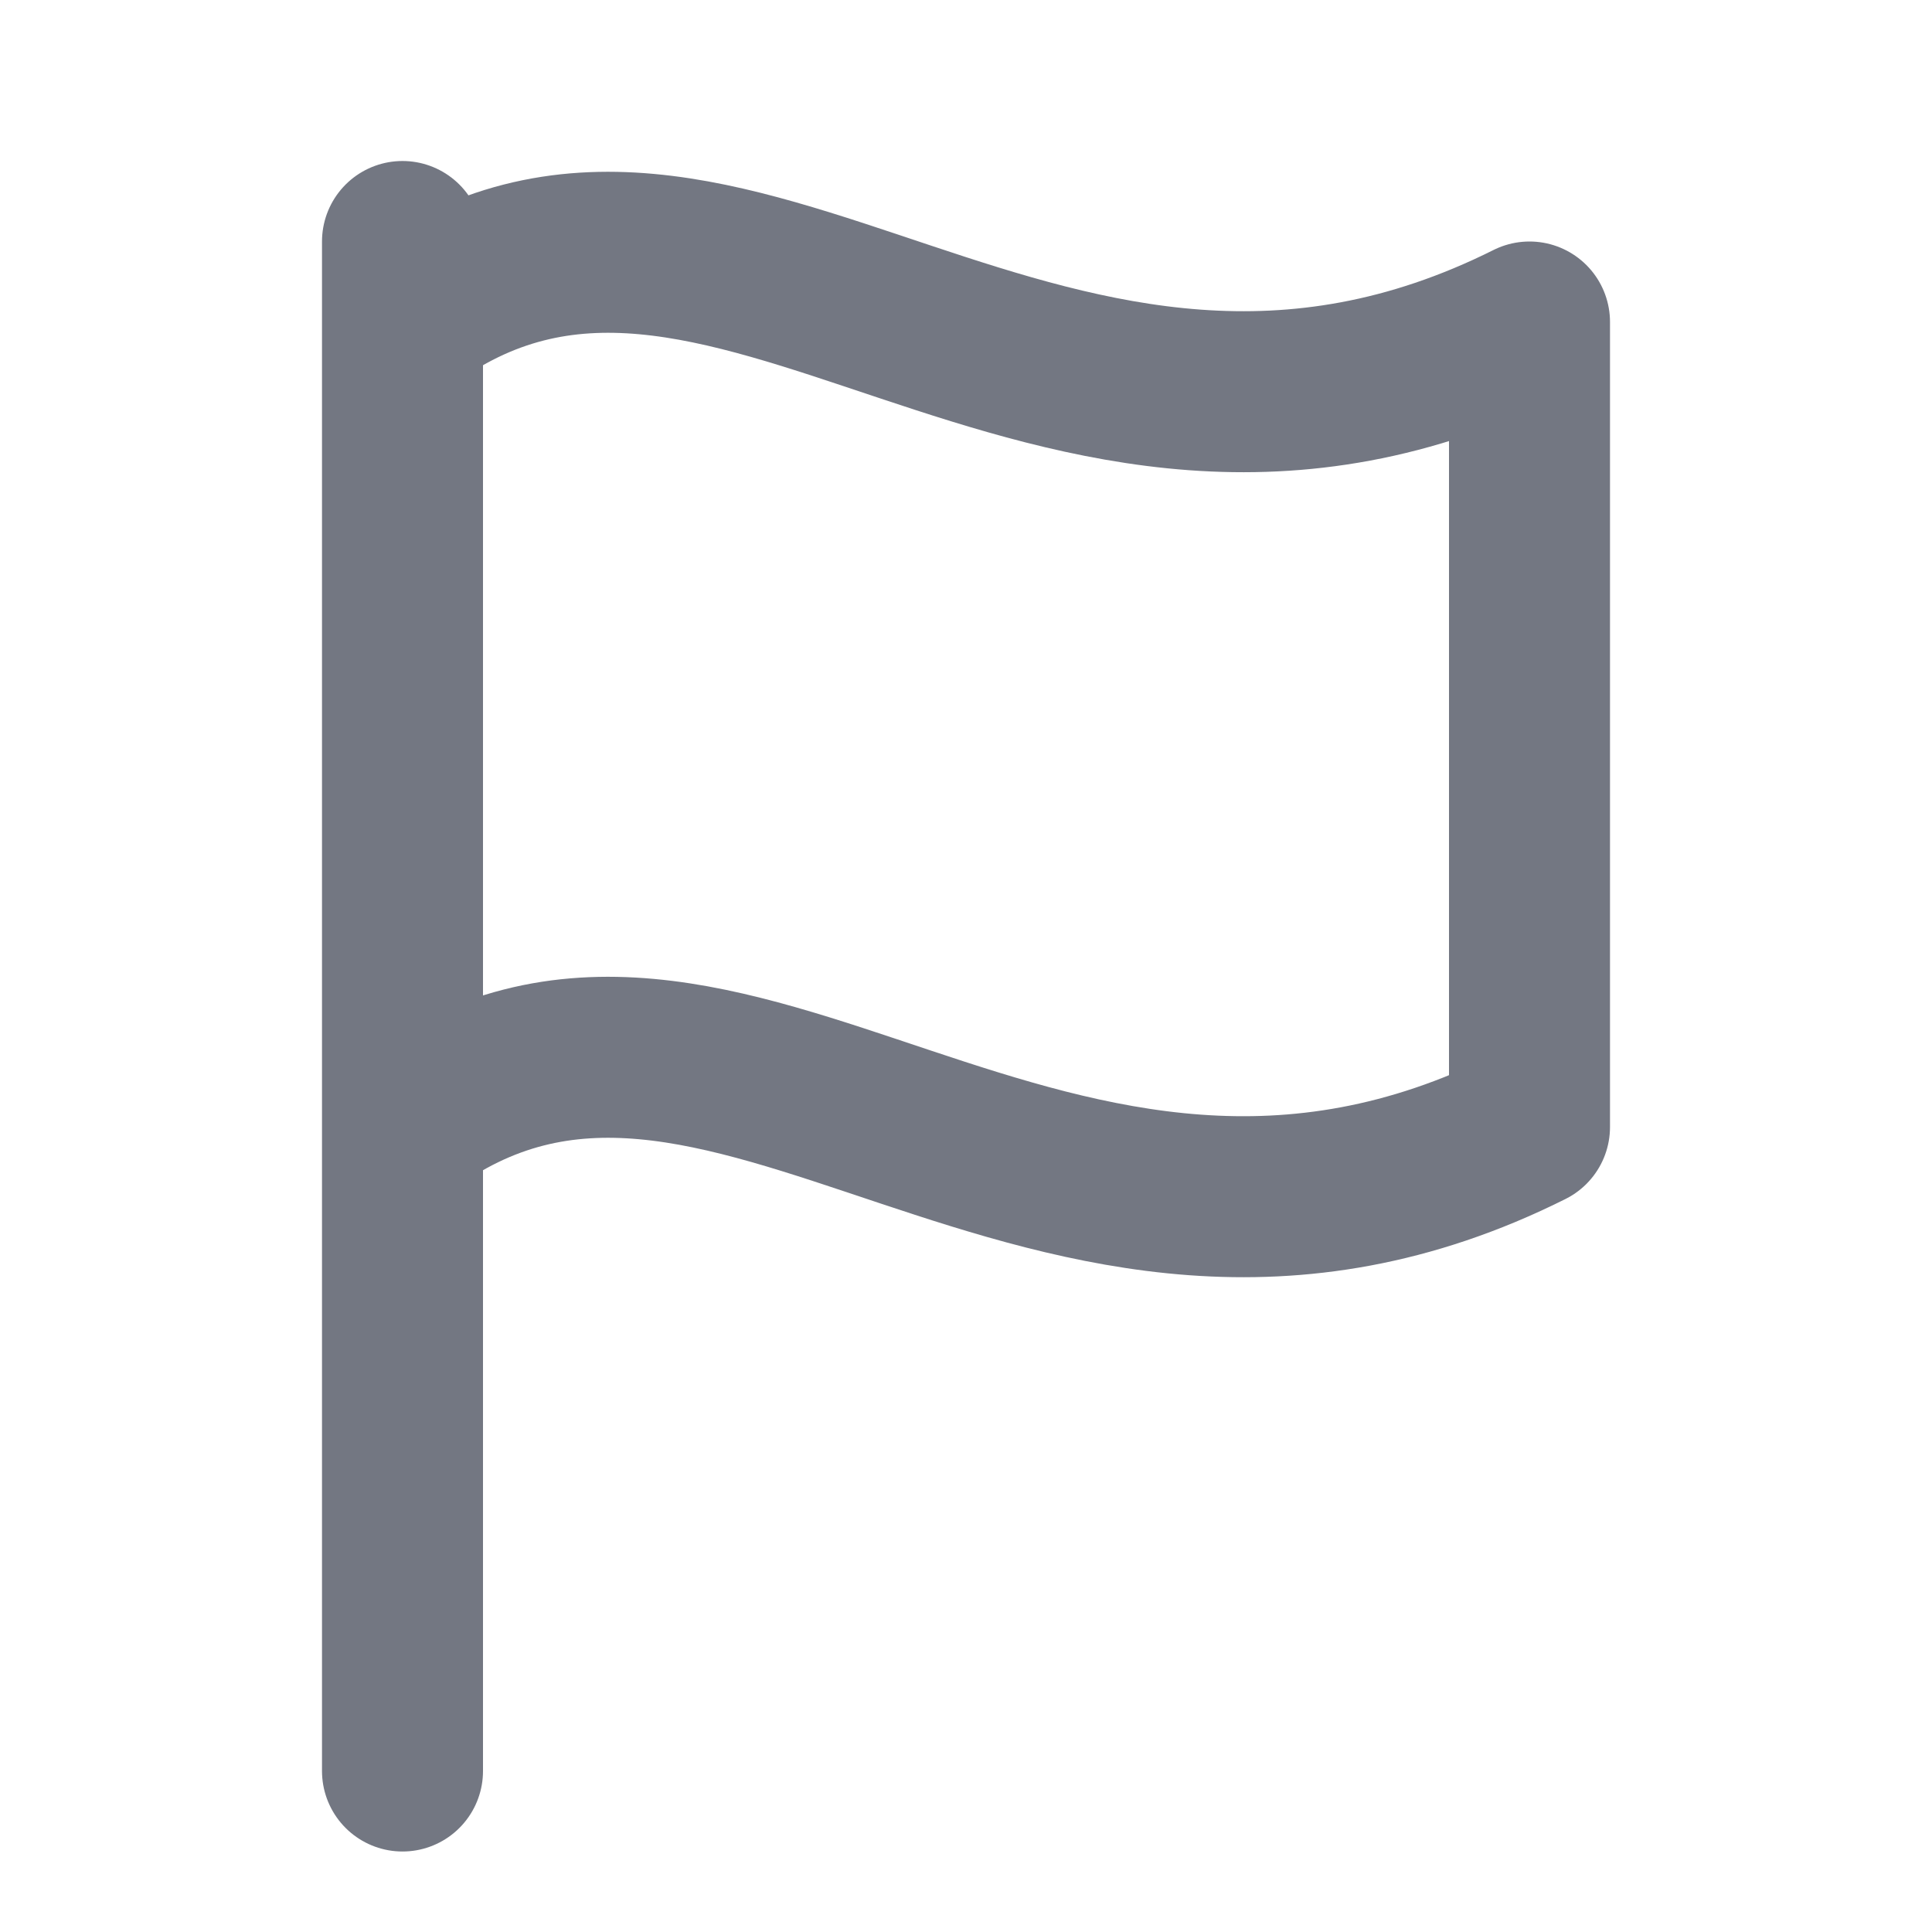
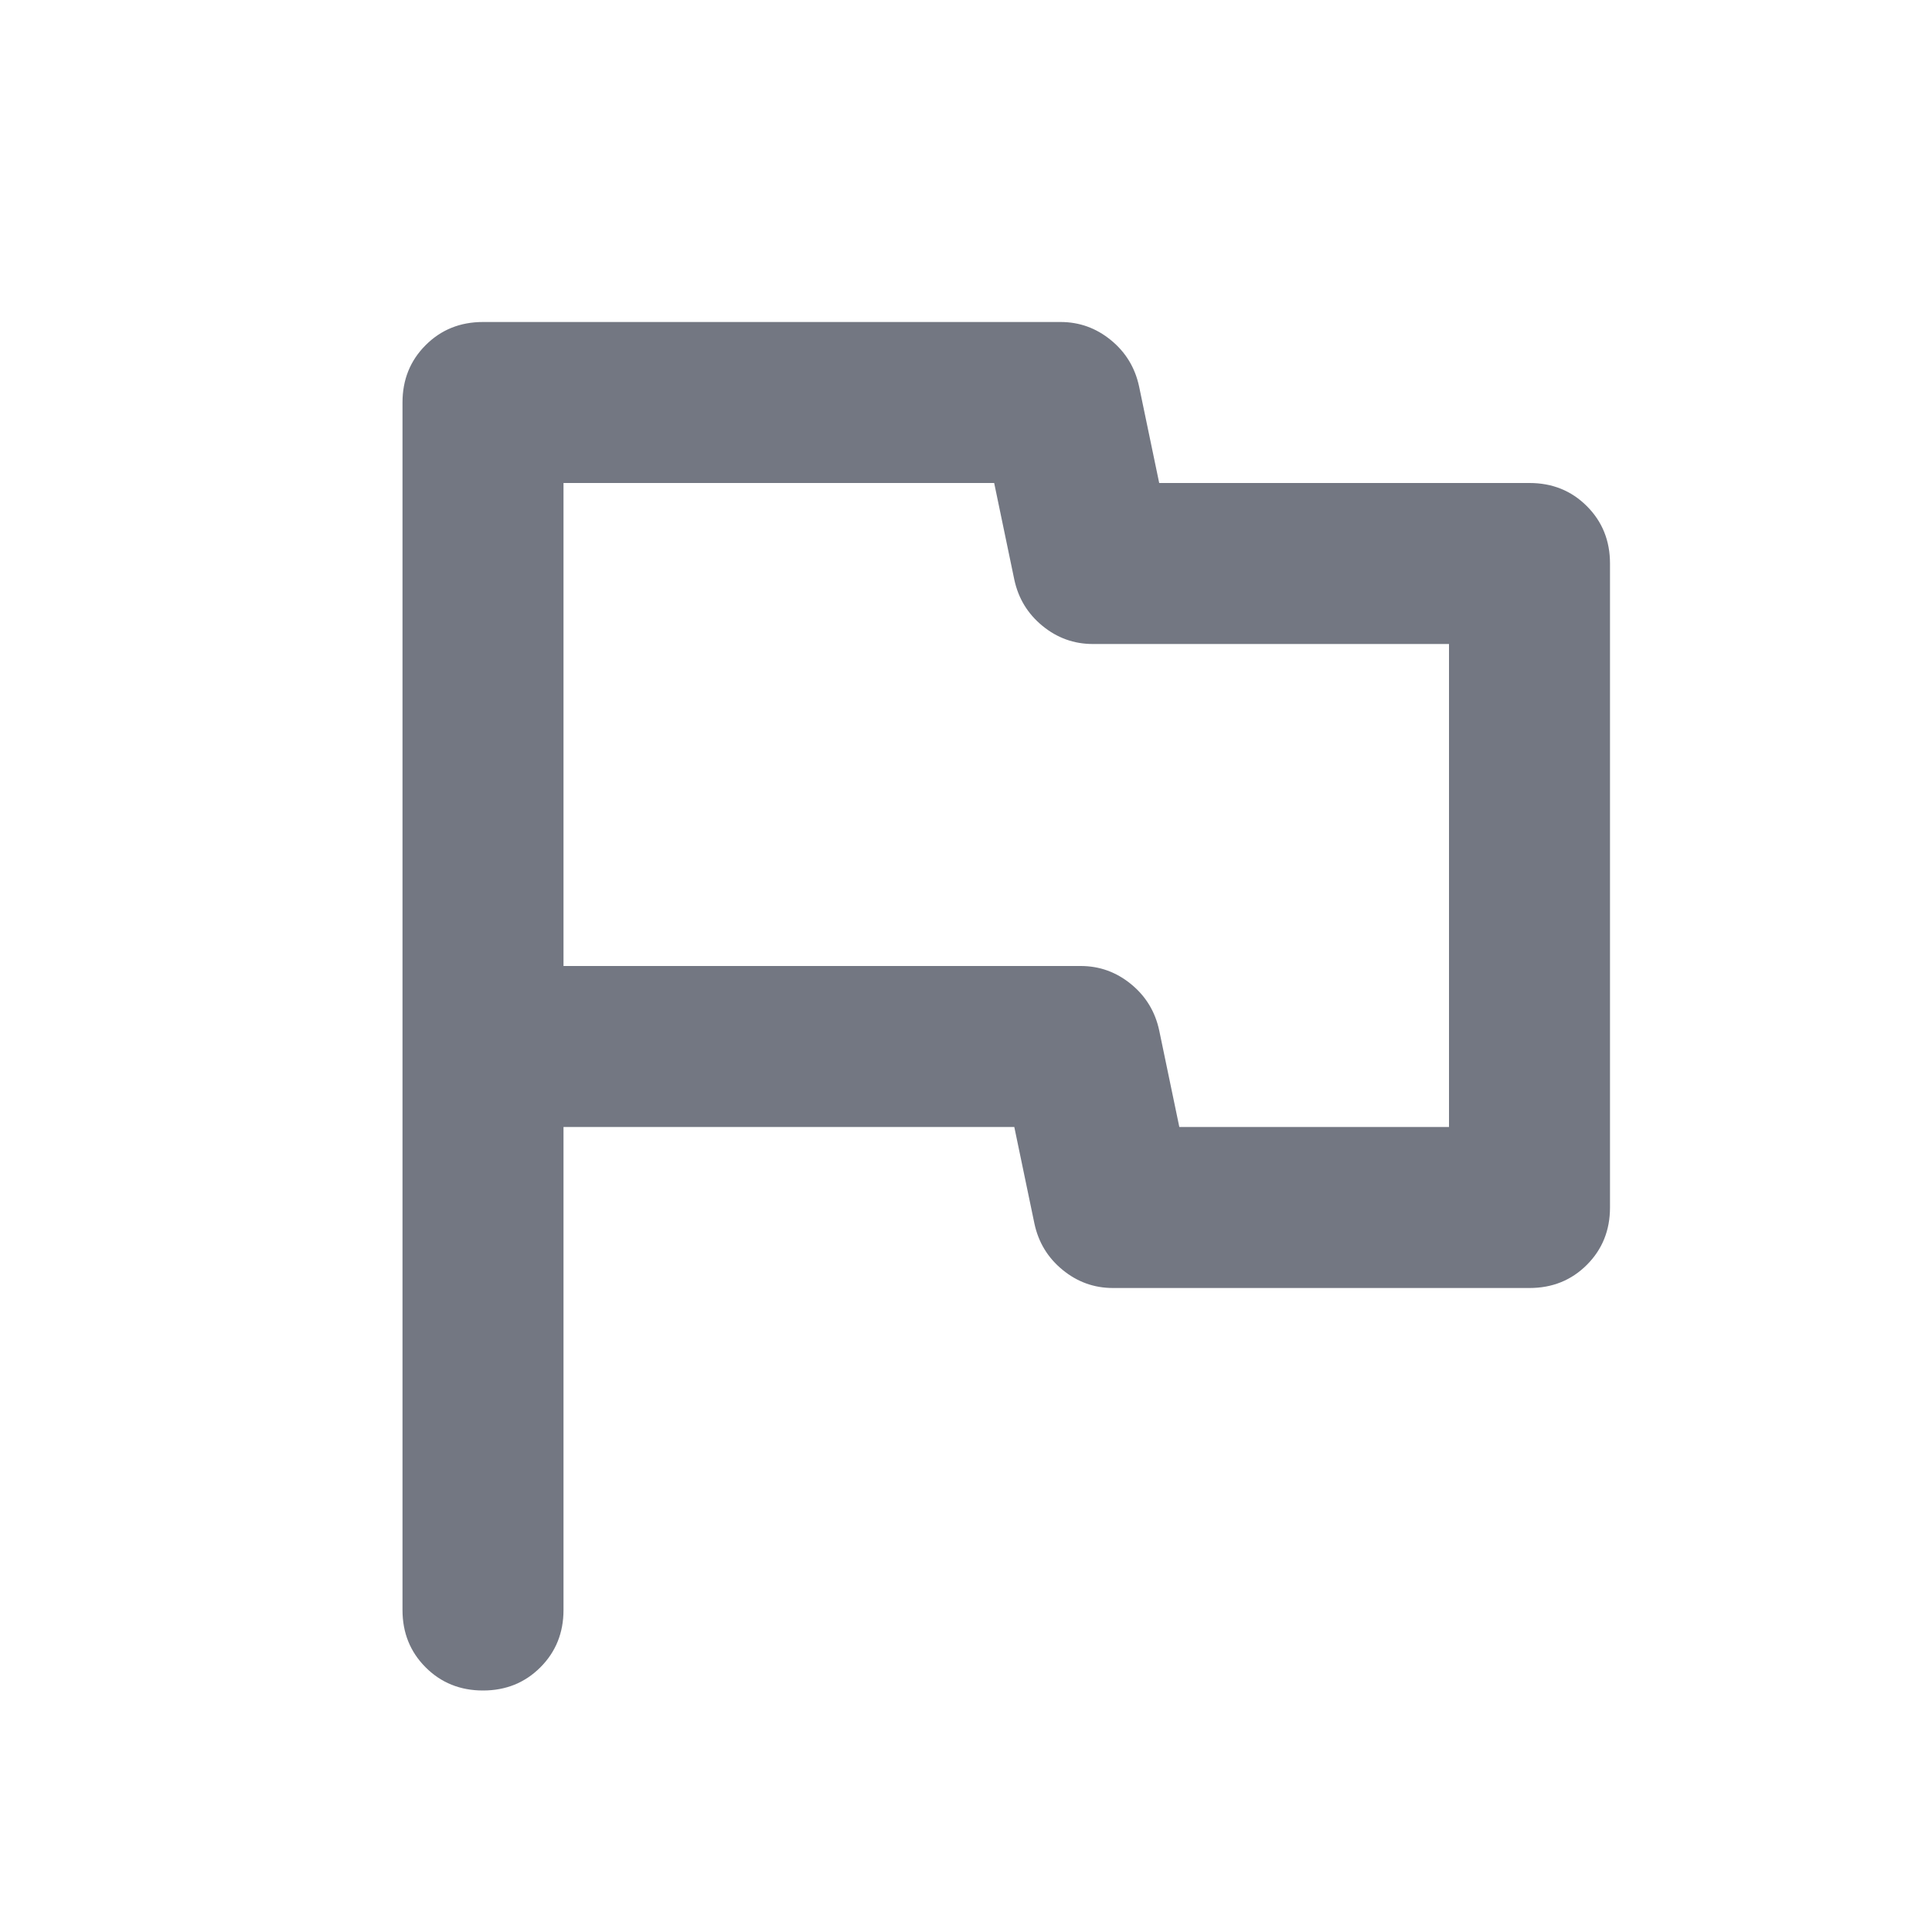
- <svg xmlns="http://www.w3.org/2000/svg" viewBox="0 0 24 24">
-   <g fill="none" stroke="#737782" stroke-width="2" stroke-linecap="round" stroke-linejoin="round">
-     <path d="M5 22V3m0 1c4-3 8 3 14 0v10c-6 3-10-3-14 0" />
-   </g>
+ <svg xmlns="http://www.w3.org/2000/svg" fill="#737782" height="24" viewBox="0 -960 960 960" width="24">
+   <path d="M280-400v240q0 17-11.5 28.5T240-120q-17 0-28.5-11.5T200-160v-600q0-17 11.5-28.5T240-800h287q14 0 25 9t14 23l10 48h184q17 0 28.5 11.5T800-680v320q0 17-11.5 28.5T760-320H553q-14 0-25-9t-14-23l-10-48H280Zm306 0h134v-240H543q-14 0-25-9t-14-23l-10-48H280v240h257q14 0 25 9t14 23l10 48Zm-86-160Z" />
</svg>
